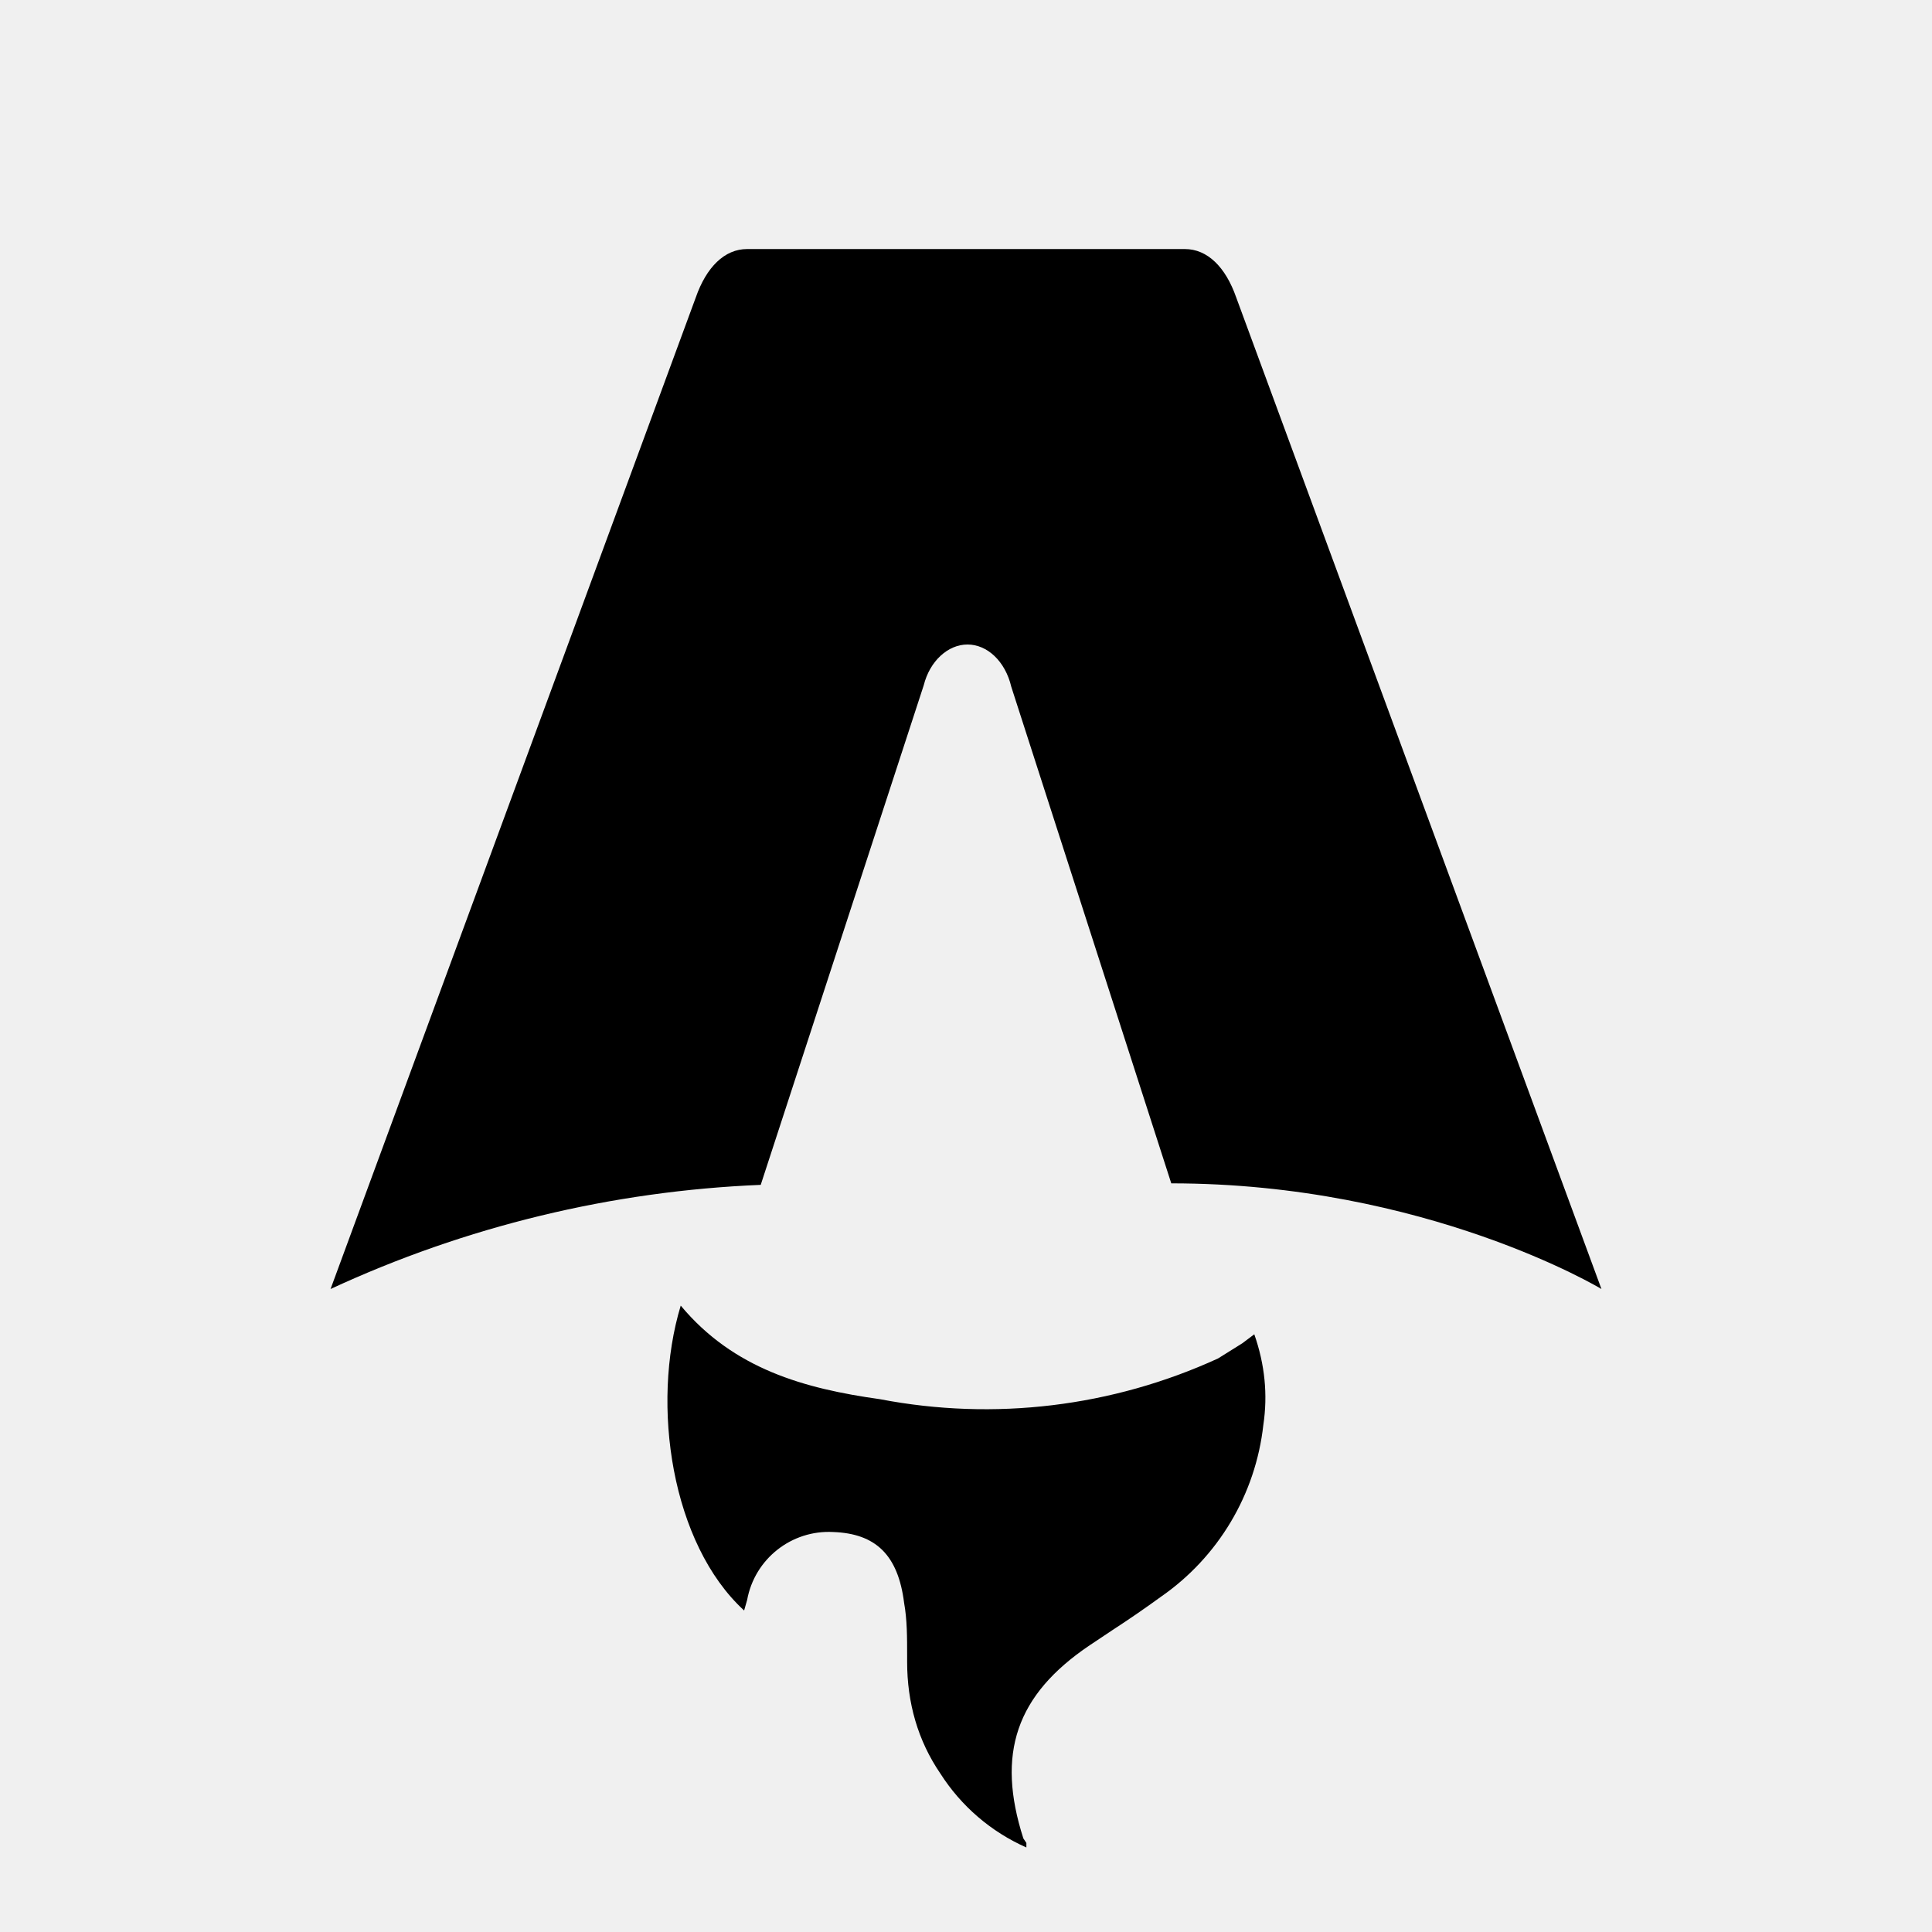
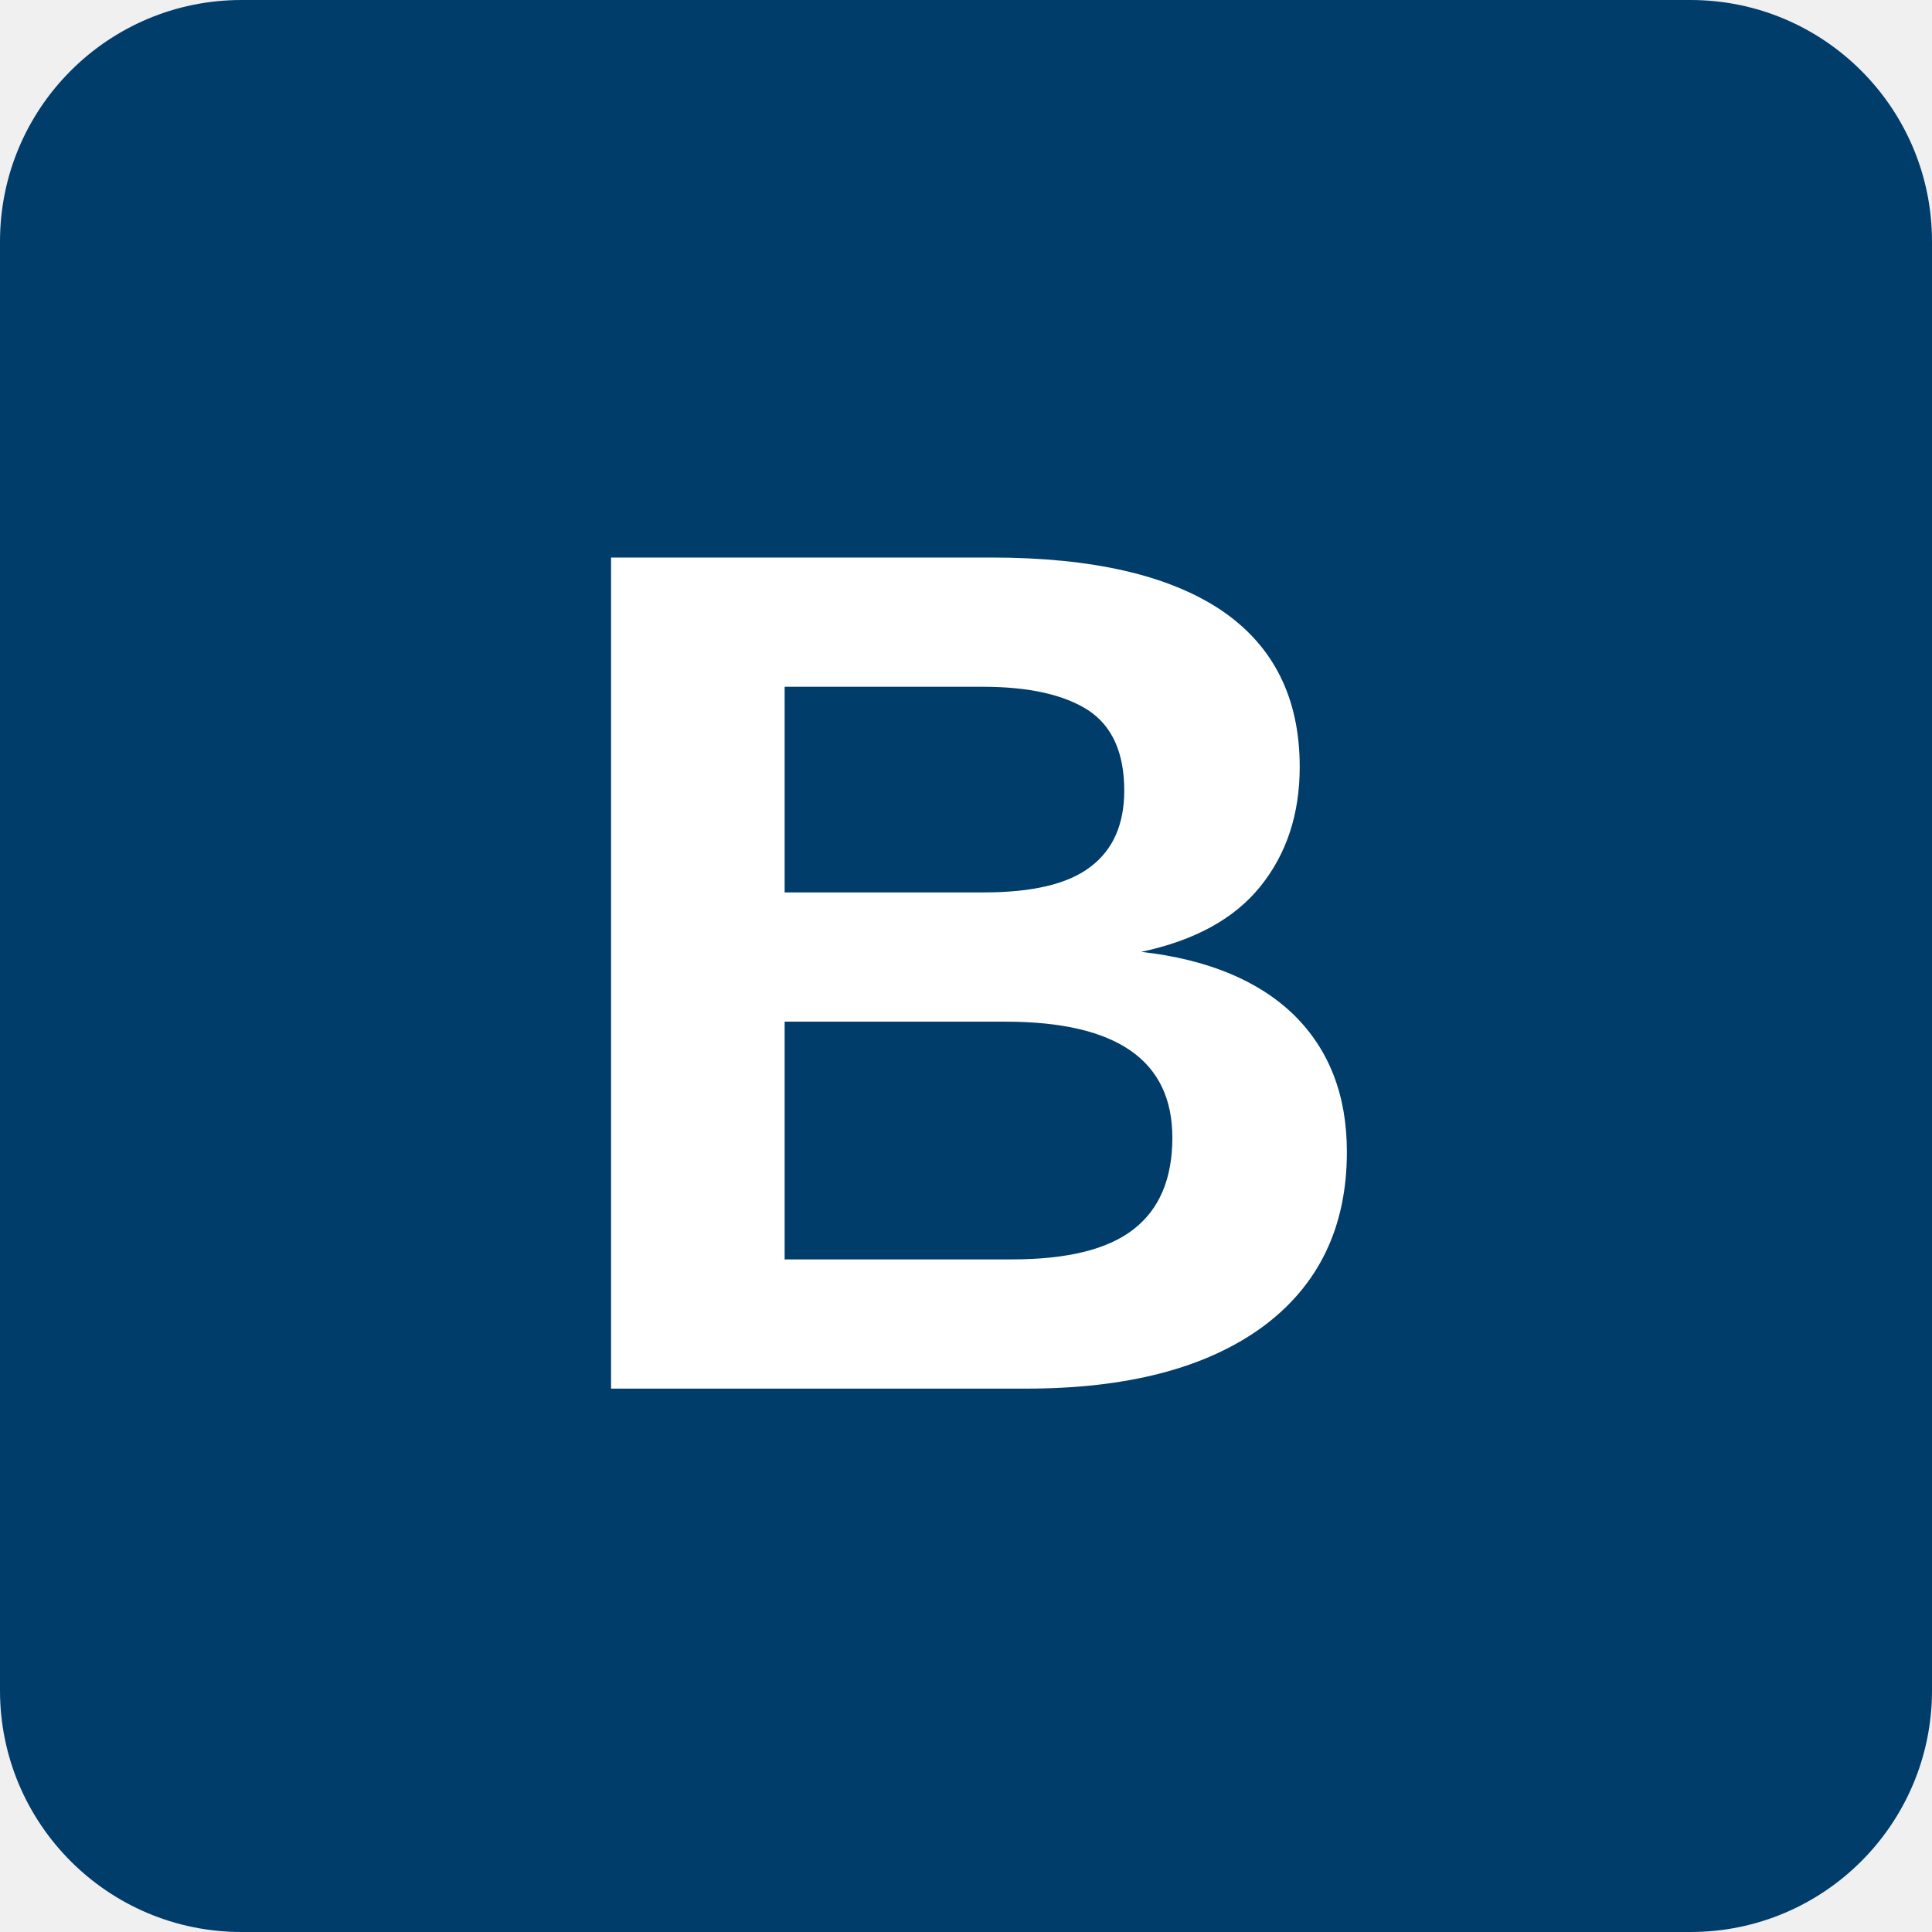
- <svg xmlns="http://www.w3.org/2000/svg" fill="none" viewBox="0 0 128 128">
-   <path d="M50.4 78.5a75.1 75.1 0 0 0-28.5 6.9l24.2-65.7c.7-2 1.9-3.2 3.4-3.2h29c1.5 0 2.7 1.2 3.4 3.2l24.2 65.7s-11.6-7-28.5-7L67 45.5c-.4-1.7-1.6-2.8-2.9-2.8-1.3 0-2.5 1.1-2.9 2.7L50.4 78.5Zm-1.1 28.2Zm-4.2-20.2c-2 6.6-.6 15.8 4.2 20.2a17.5 17.5 0 0 1 .2-.7 5.5 5.5 0 0 1 5.7-4.5c2.8.1 4.3 1.5 4.7 4.7.2 1.1.2 2.3.2 3.5v.4c0 2.7.7 5.2 2.2 7.4a13 13 0 0 0 5.7 4.9v-.3l-.2-.3c-1.8-5.6-.5-9.5 4.4-12.8l1.5-1a73 73 0 0 0 3.2-2.2 16 16 0 0 0 6.8-11.4c.3-2 .1-4-.6-6l-.8.6-1.6 1a37 37 0 0 1-22.4 2.7c-5-.7-9.7-2-13.2-6.2Z" />
-   <style>
-         path { fill: #000; }
-         @media (prefers-color-scheme: dark) {
-             path { fill: #FFF; }
-         }
-     </style>
+ <svg xmlns="http://www.w3.org/2000/svg" viewBox="0 0 32 32">
+   <rect width="32" height="32" rx="4" fill="#003D6B" />
+   <text x="16" y="23" font-family="Arial, sans-serif" font-size="20" font-weight="bold" fill="white" text-anchor="middle">B</text>
</svg>
